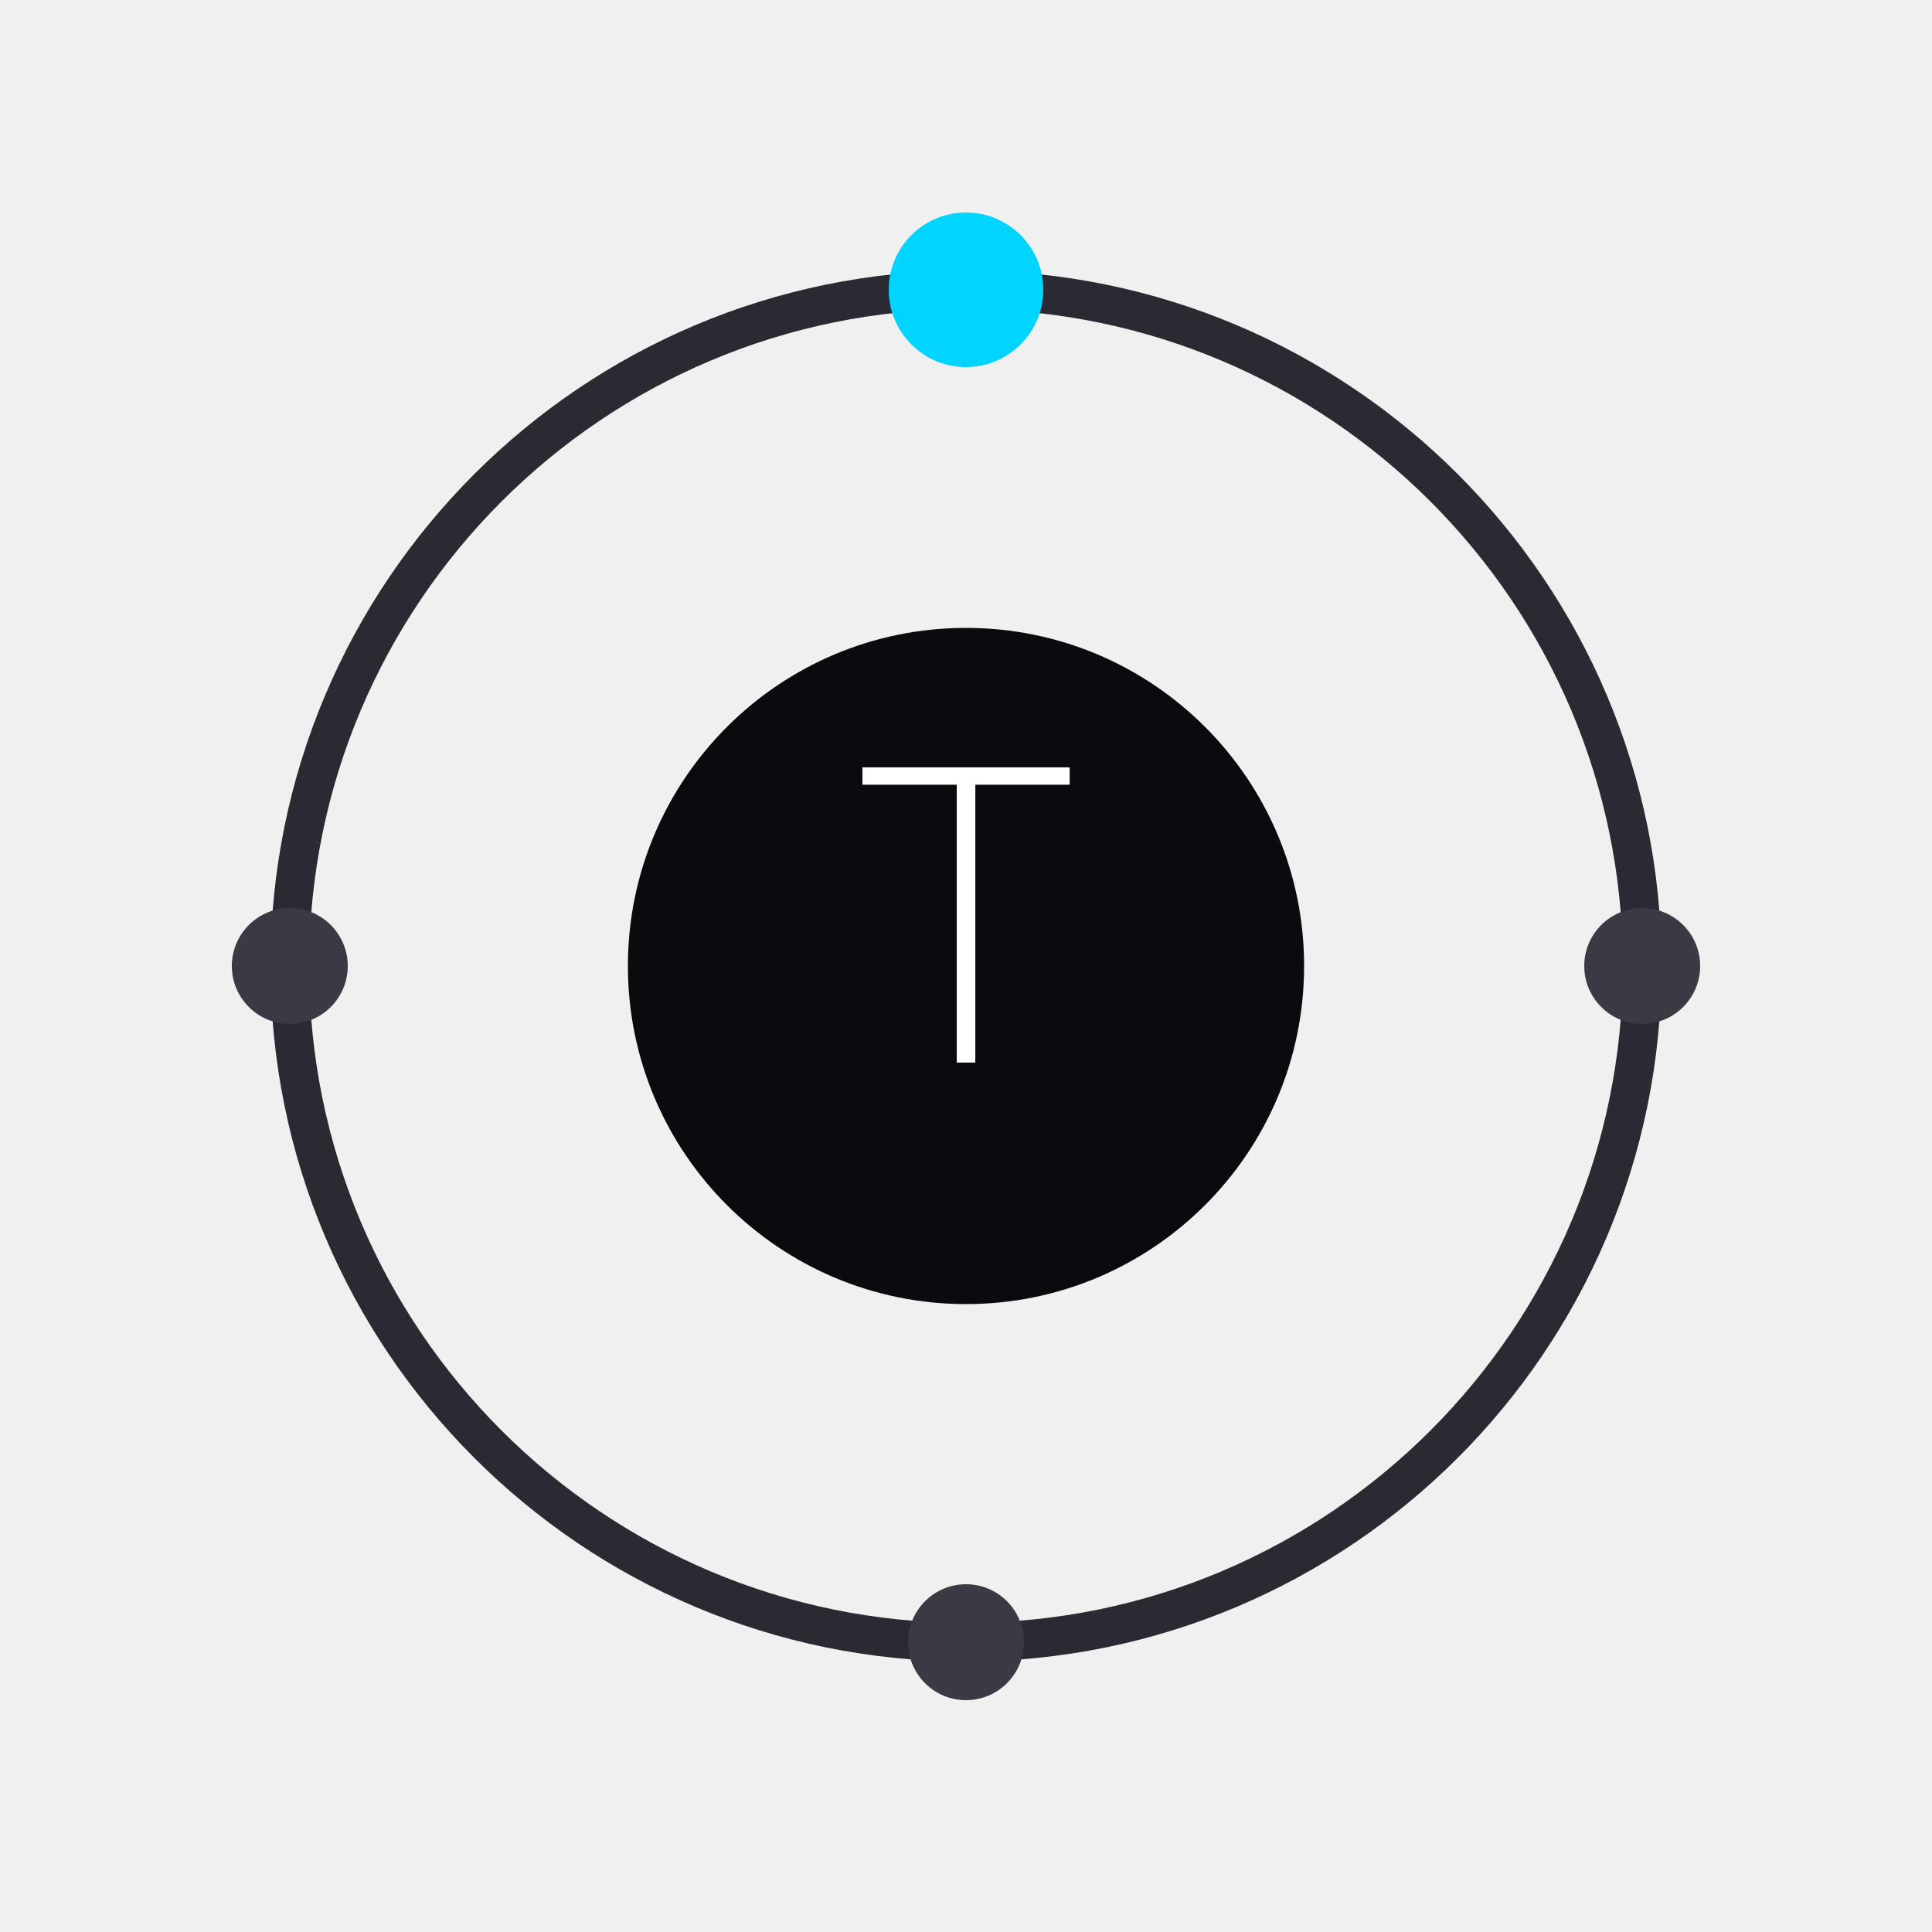
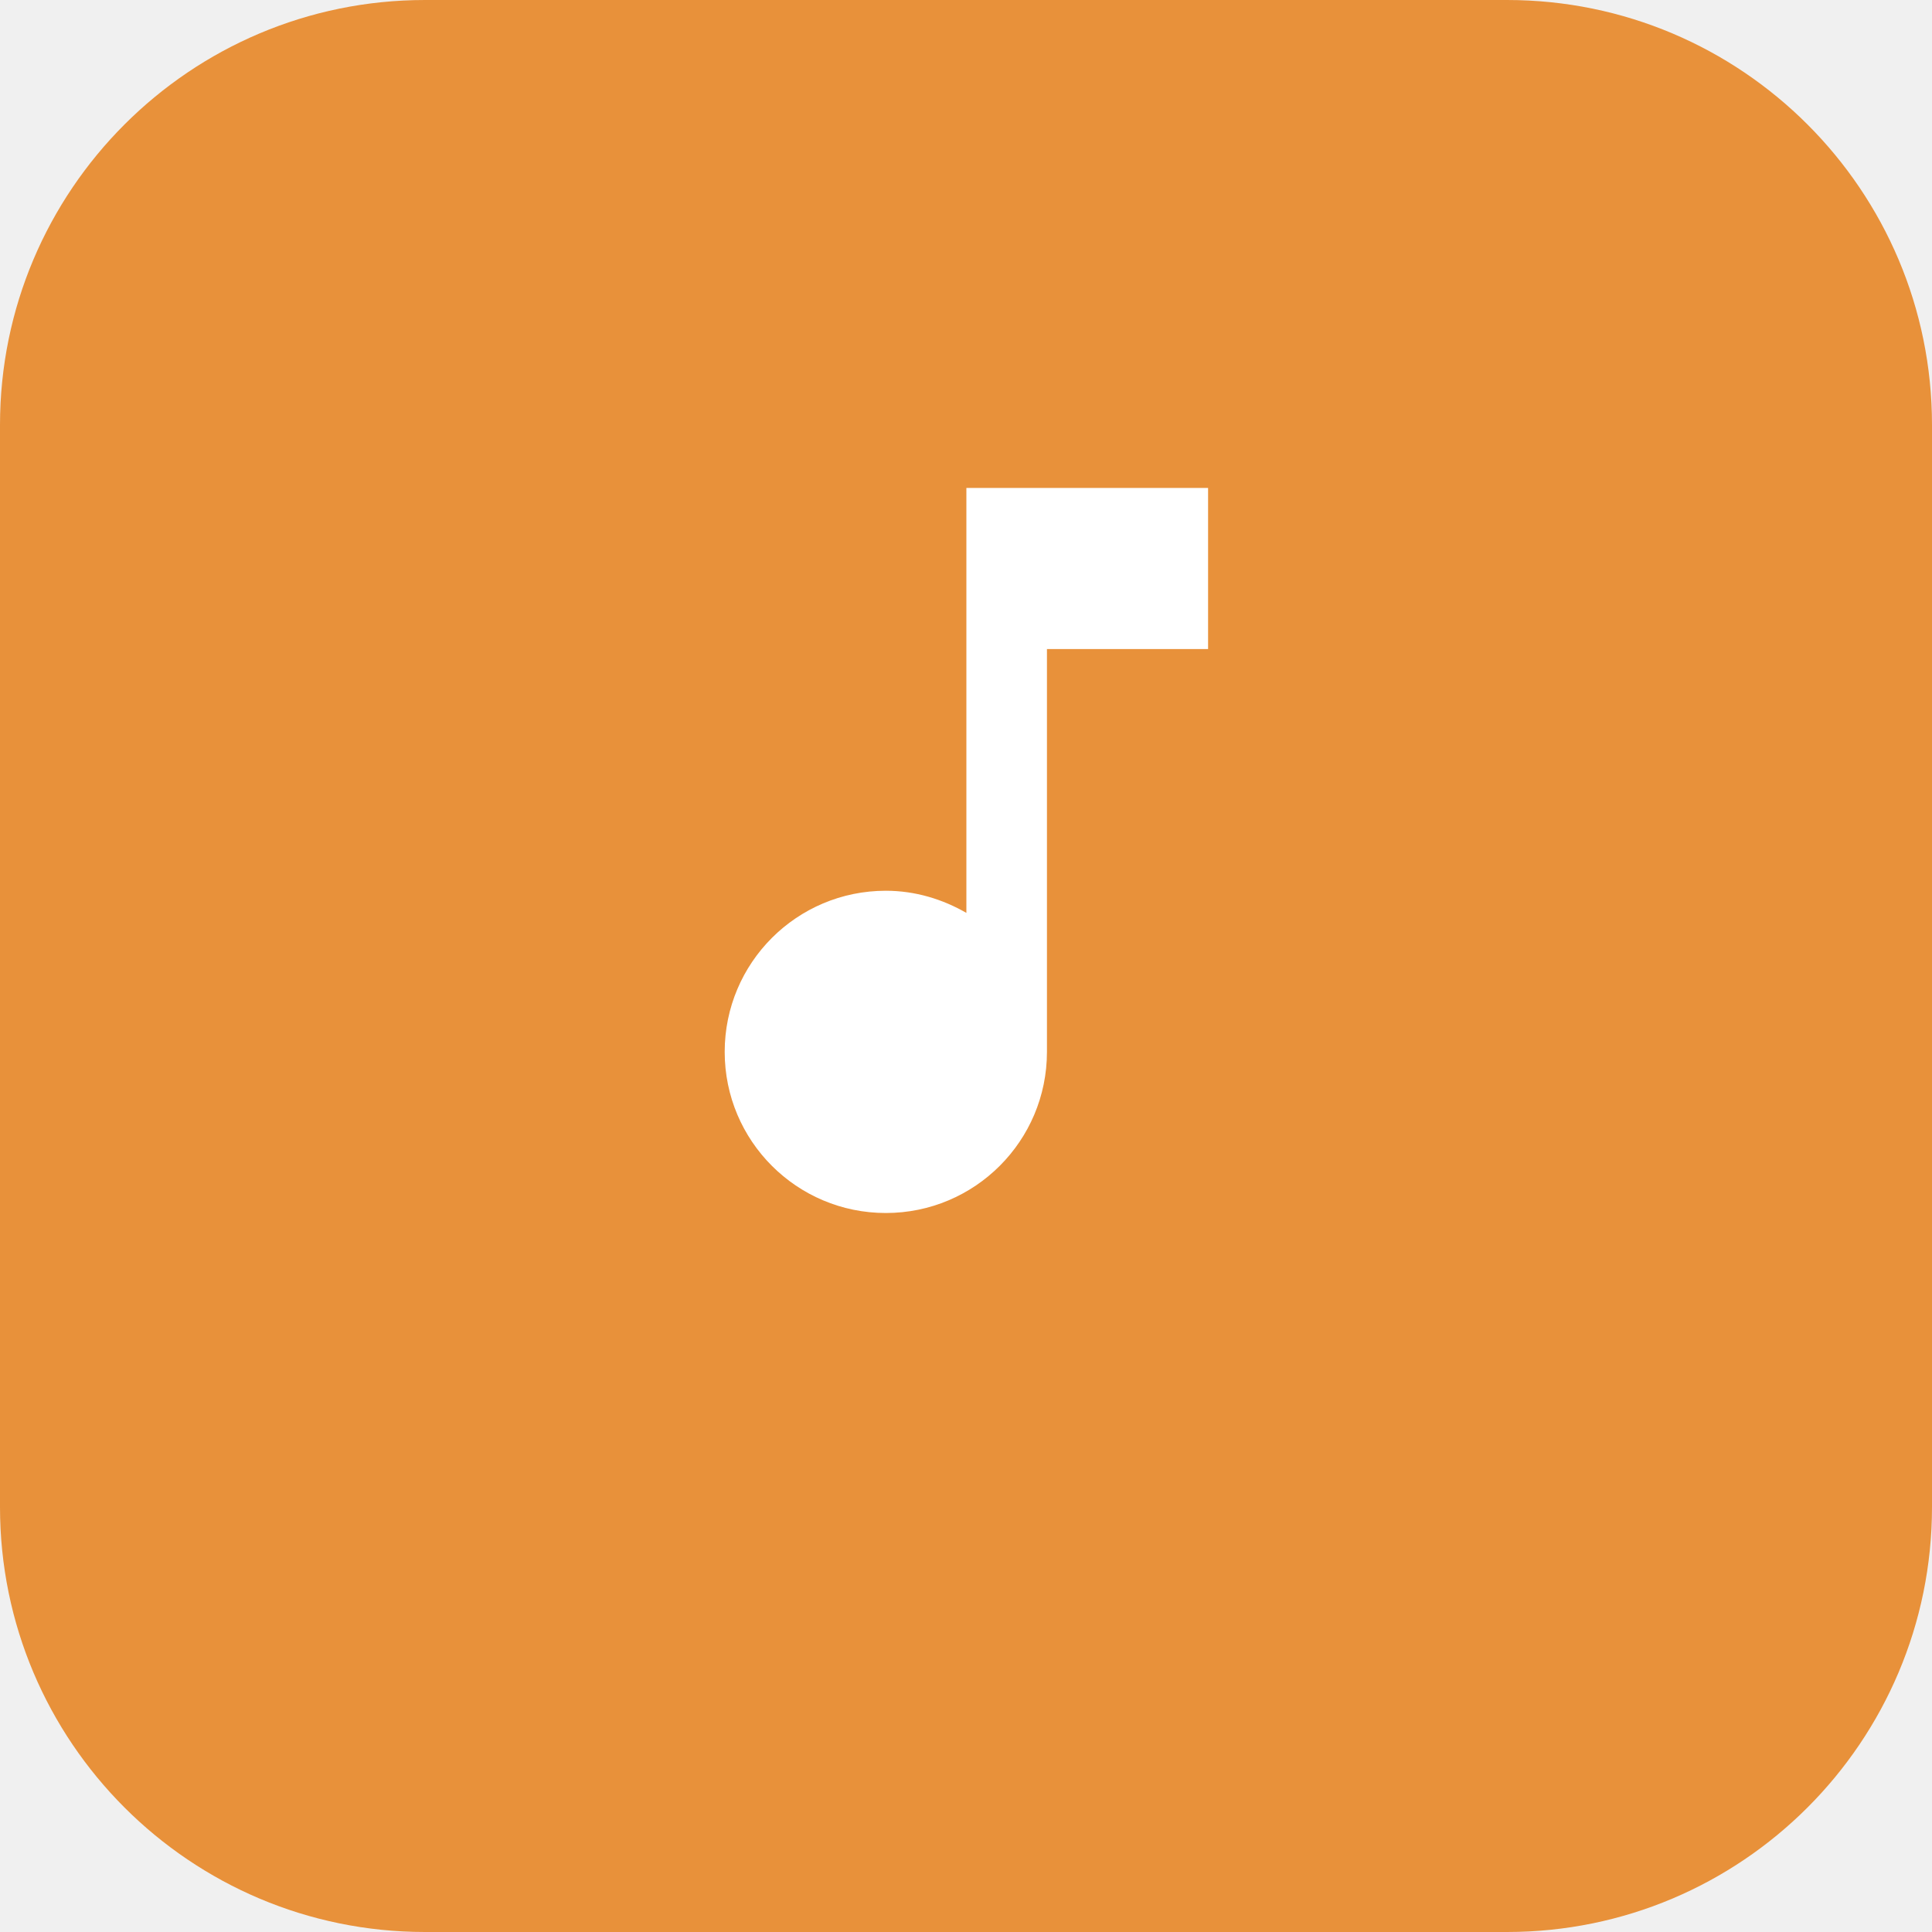
<svg xmlns="http://www.w3.org/2000/svg" width="200" height="200" viewBox="0 0 200 200">
-   <circle cx="100" cy="100" r="70" fill="none" stroke="#2a2a32" stroke-width="4" />
-   <circle cx="100" cy="30" r="8" fill="#00D4FF" />
-   <circle cx="170" cy="100" r="6" fill="#3a3a44" />
-   <circle cx="100" cy="170" r="6" fill="#3a3a44" />
-   <circle cx="30" cy="100" r="6" fill="#3a3a44" />
-   <circle cx="100" cy="100" r="35" fill="#0a0a0f" />
-   <text x="100" y="110" font-family="system-ui, -apple-system, sans-serif" font-size="42" font-weight="200" fill="#ffffff" text-anchor="middle">
-     T
-   </text>
+   <rect width="200" height="200" rx="44" fill="#E8913A" />
+   <g transform="translate(50, 38) scale(4.17)">
+     <path d="M12 3v10.55c-.59-.34-1.27-.55-2-.55-2.21 0-4 1.79-4 4s1.79 4 4 4 4-1.79 4-4V7h4V3h-6z" fill="white" />
+   </g>
</svg>
